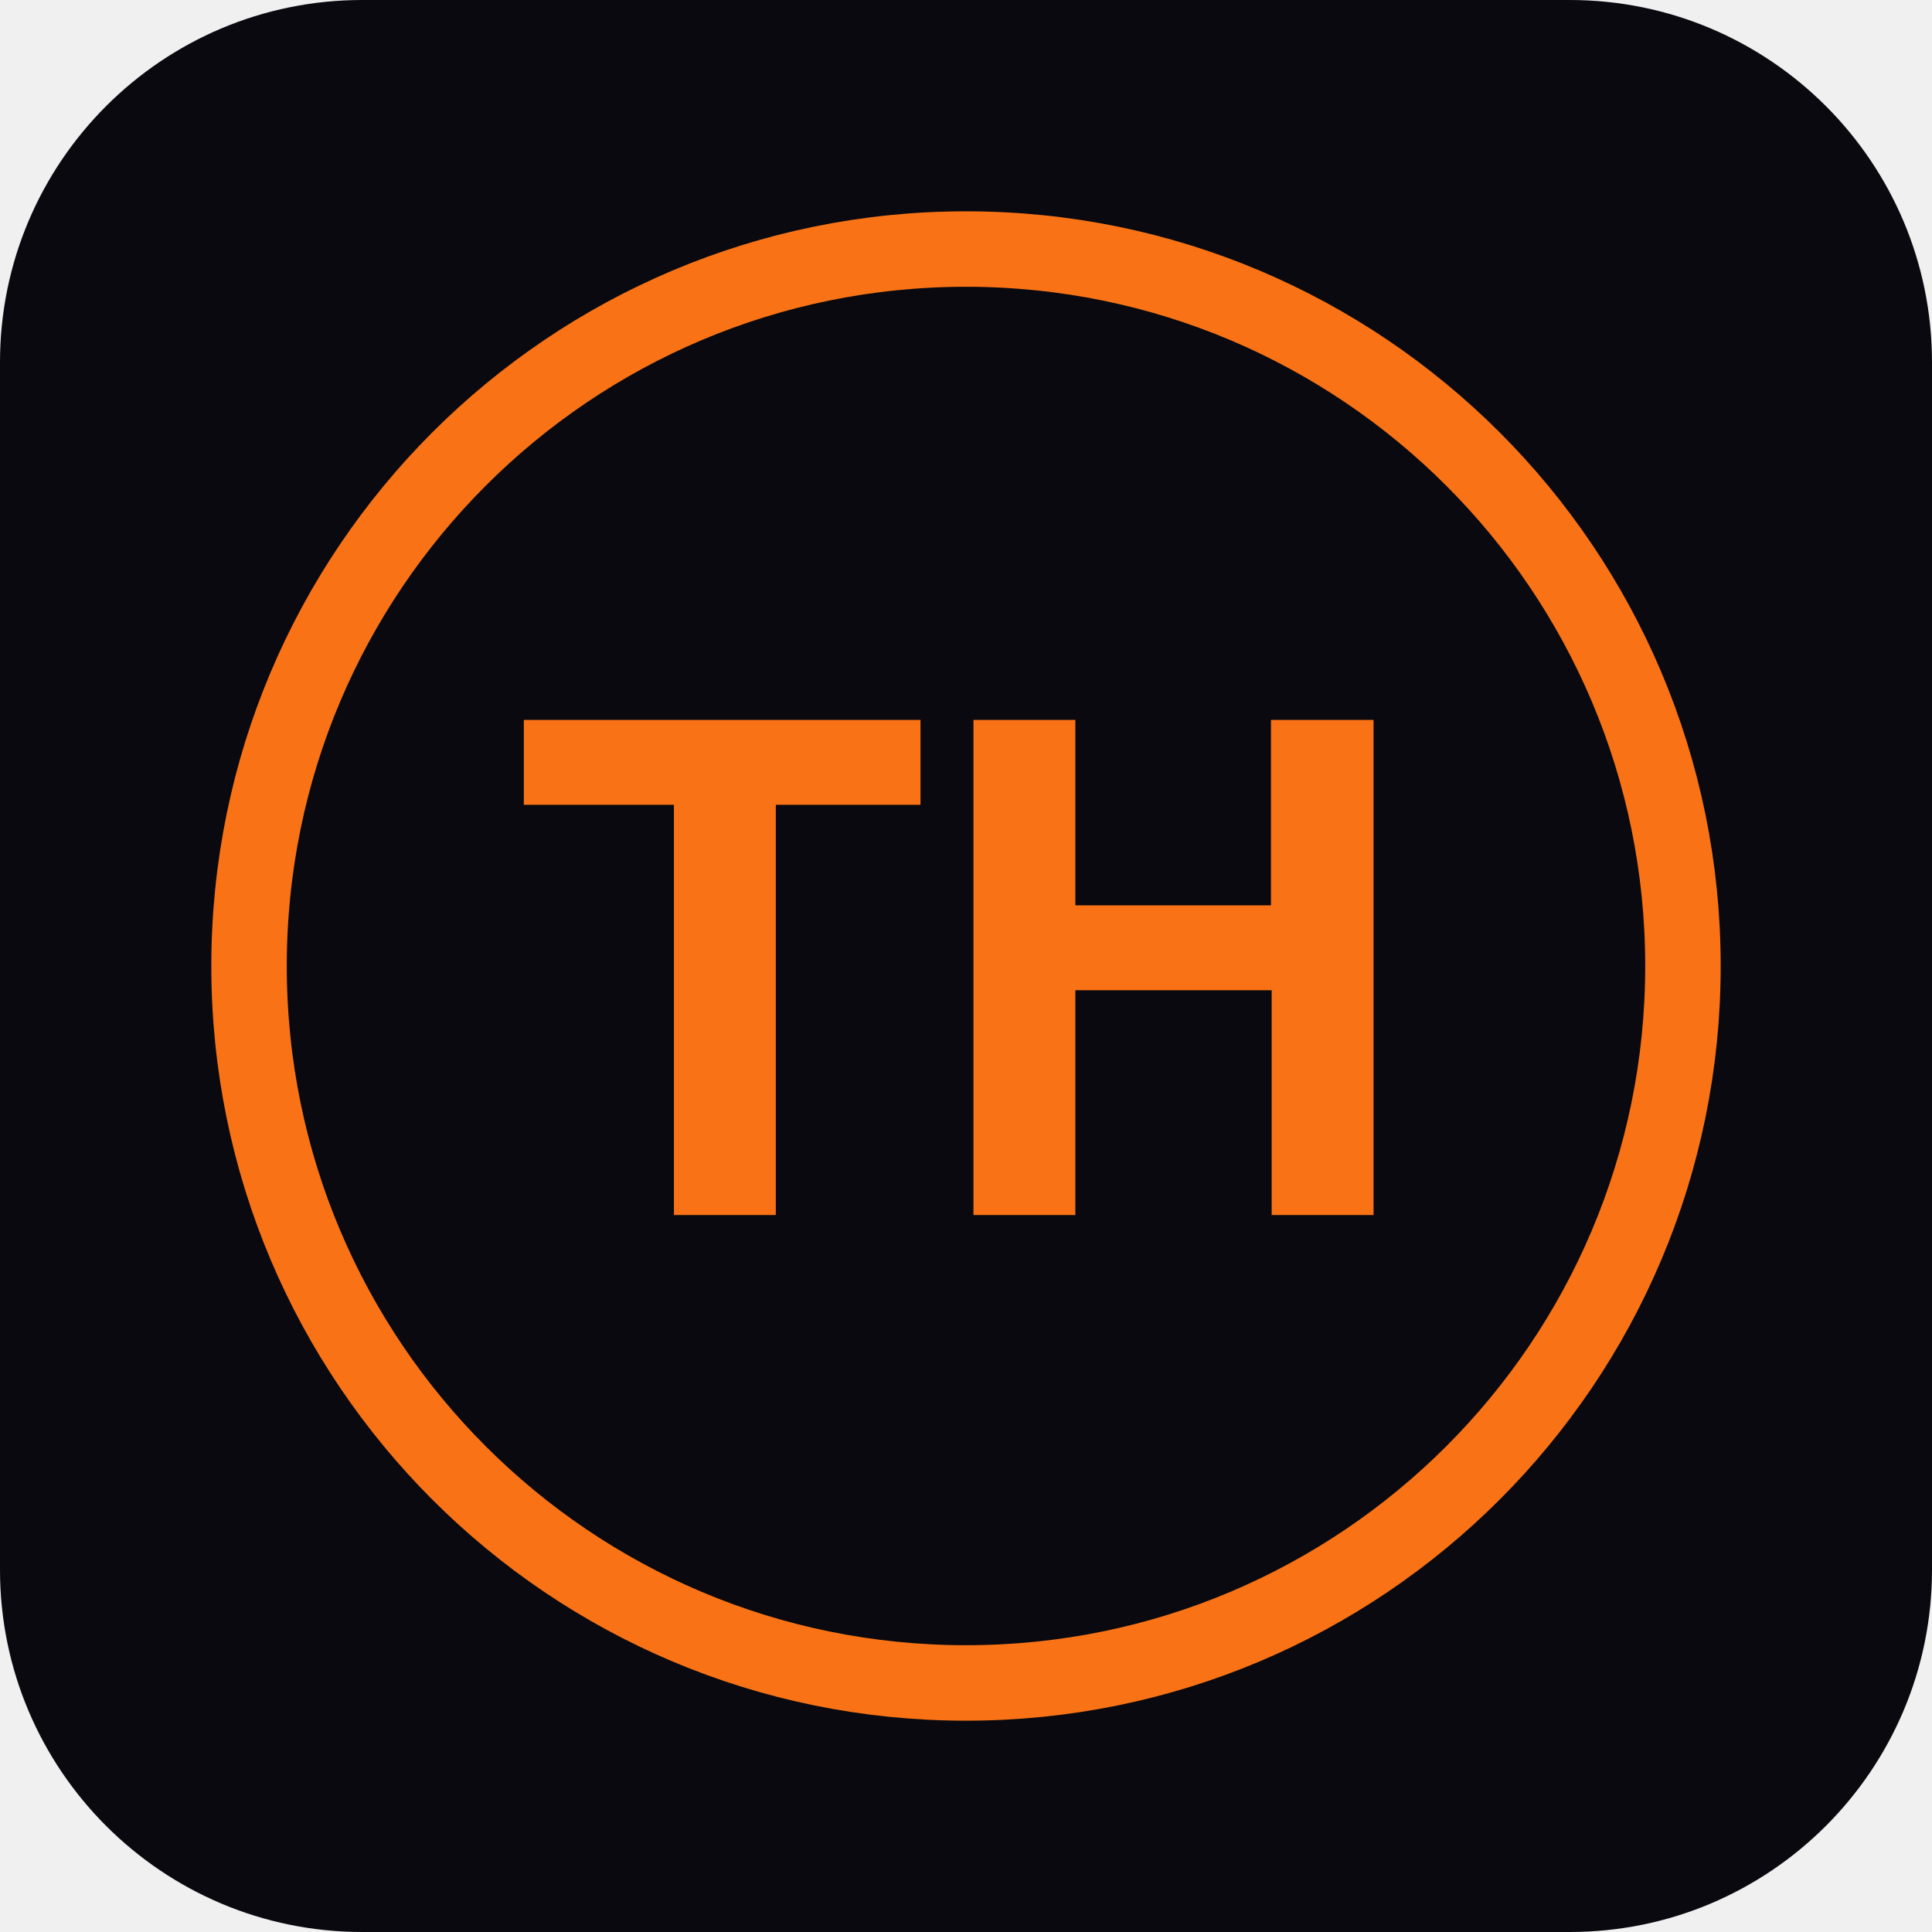
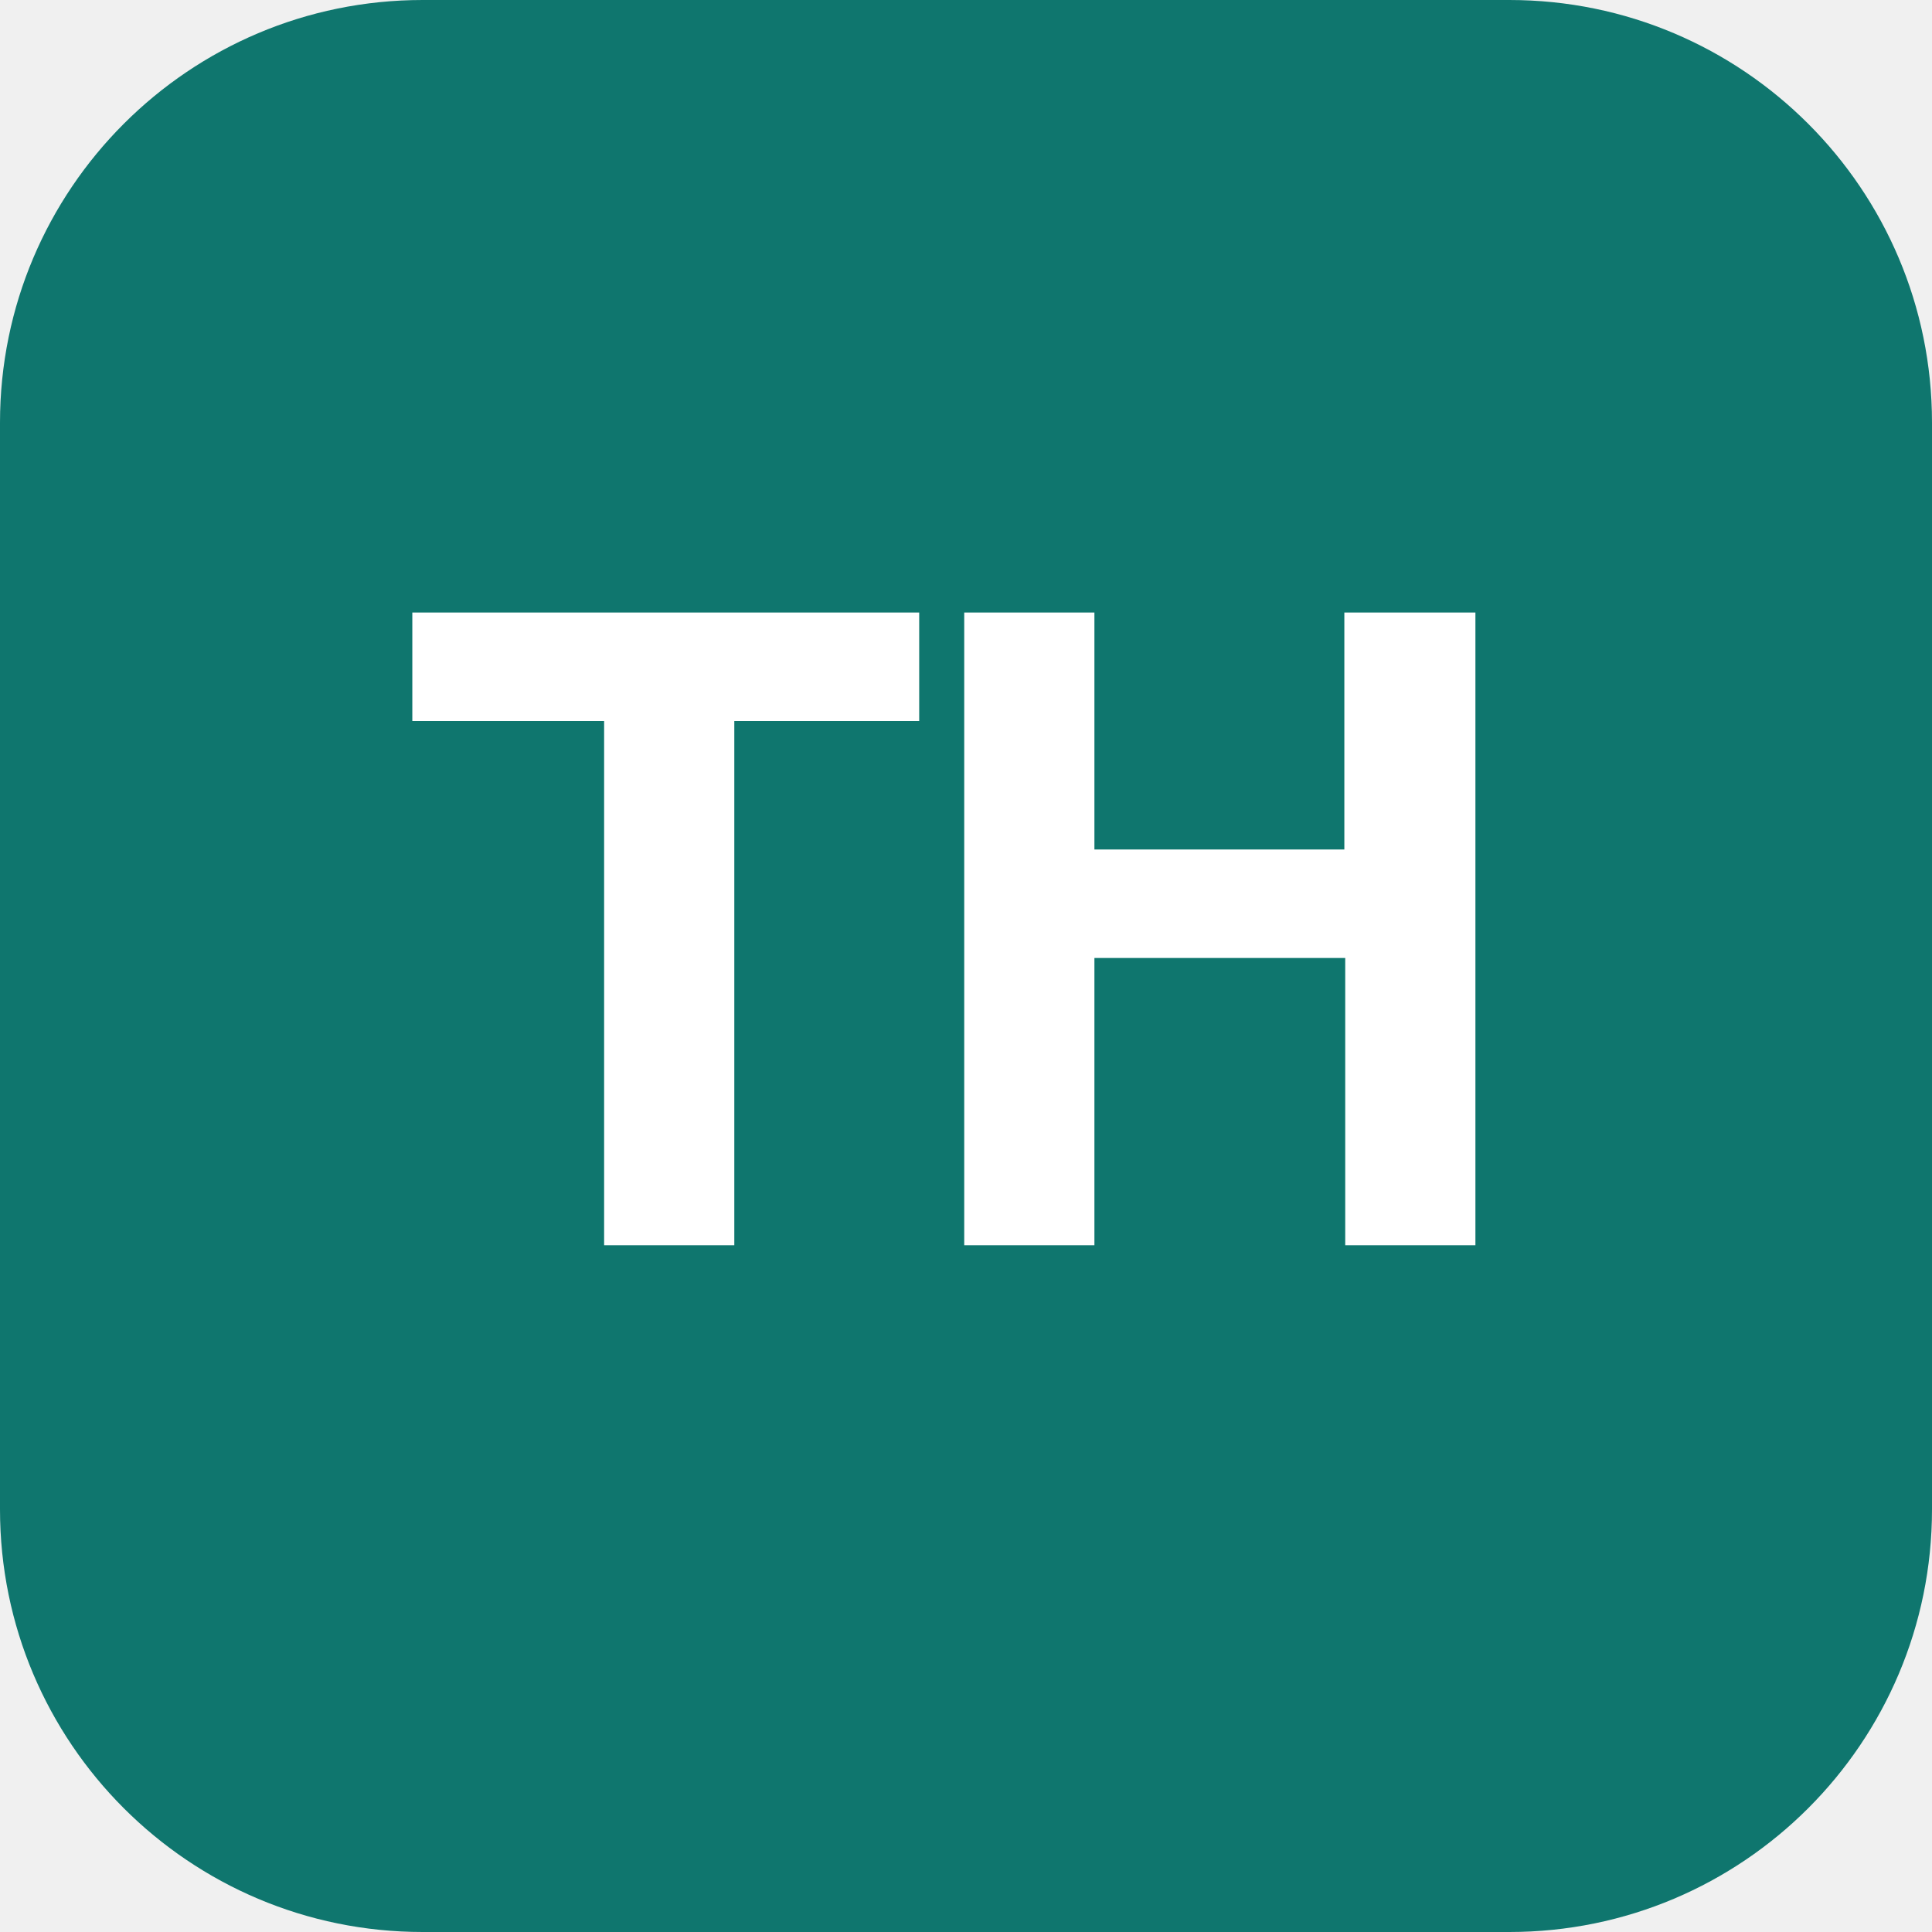
<svg xmlns="http://www.w3.org/2000/svg" viewBox="0 0 512 512">
-   <rect width="512" height="512" rx="96" fill="#09090f" />
+   <rect width="512" height="512" rx="112" fill="#0f766e" />
  <g transform="translate(256 256) scale(1) translate(-256 -256)">
-     <circle cx="256" cy="256" r="190" fill="none" stroke="#f97316" stroke-width="20" />
-     <text x="256" y="322" font-family="Helvetica, Arial, sans-serif" font-size="180" font-weight="700" fill="#f97316" text-anchor="middle">TH</text>
+     <text x="256" y="330" font-family="Helvetica, Arial, sans-serif" font-size="230" font-weight="700" letter-spacing="-6" fill="#ffffff" text-anchor="middle">TH</text>
  </g>
</svg>
